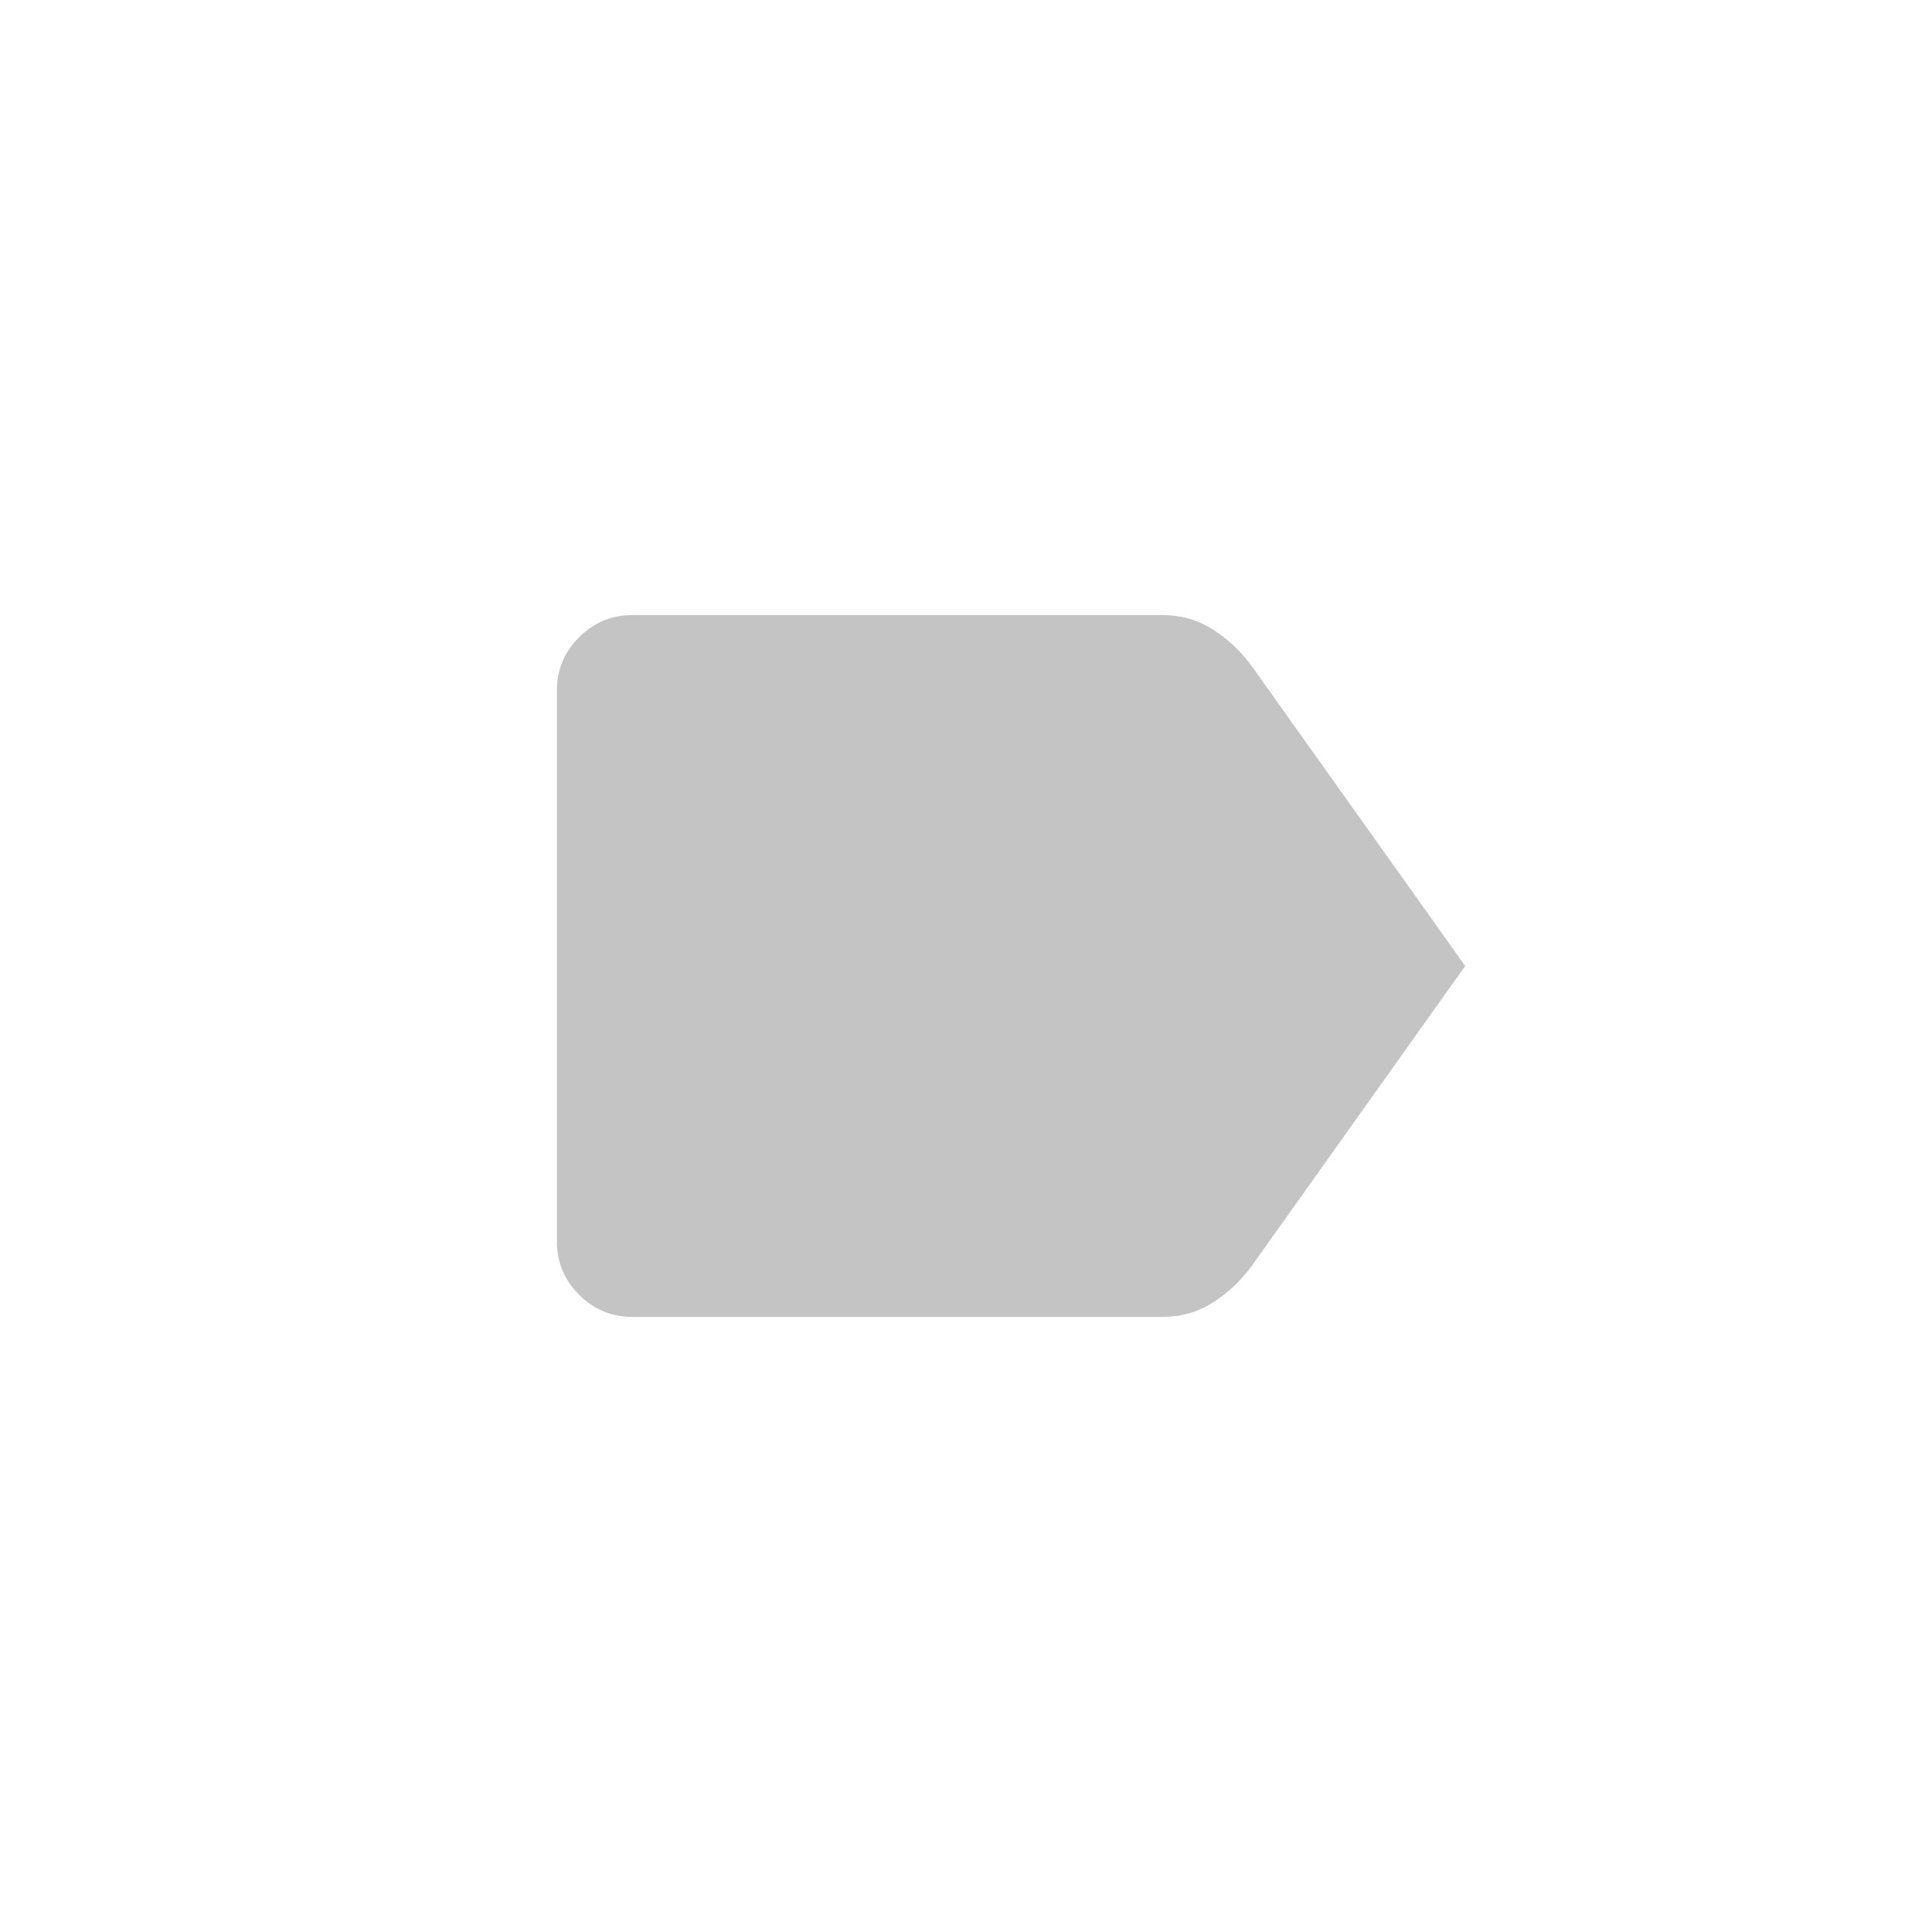
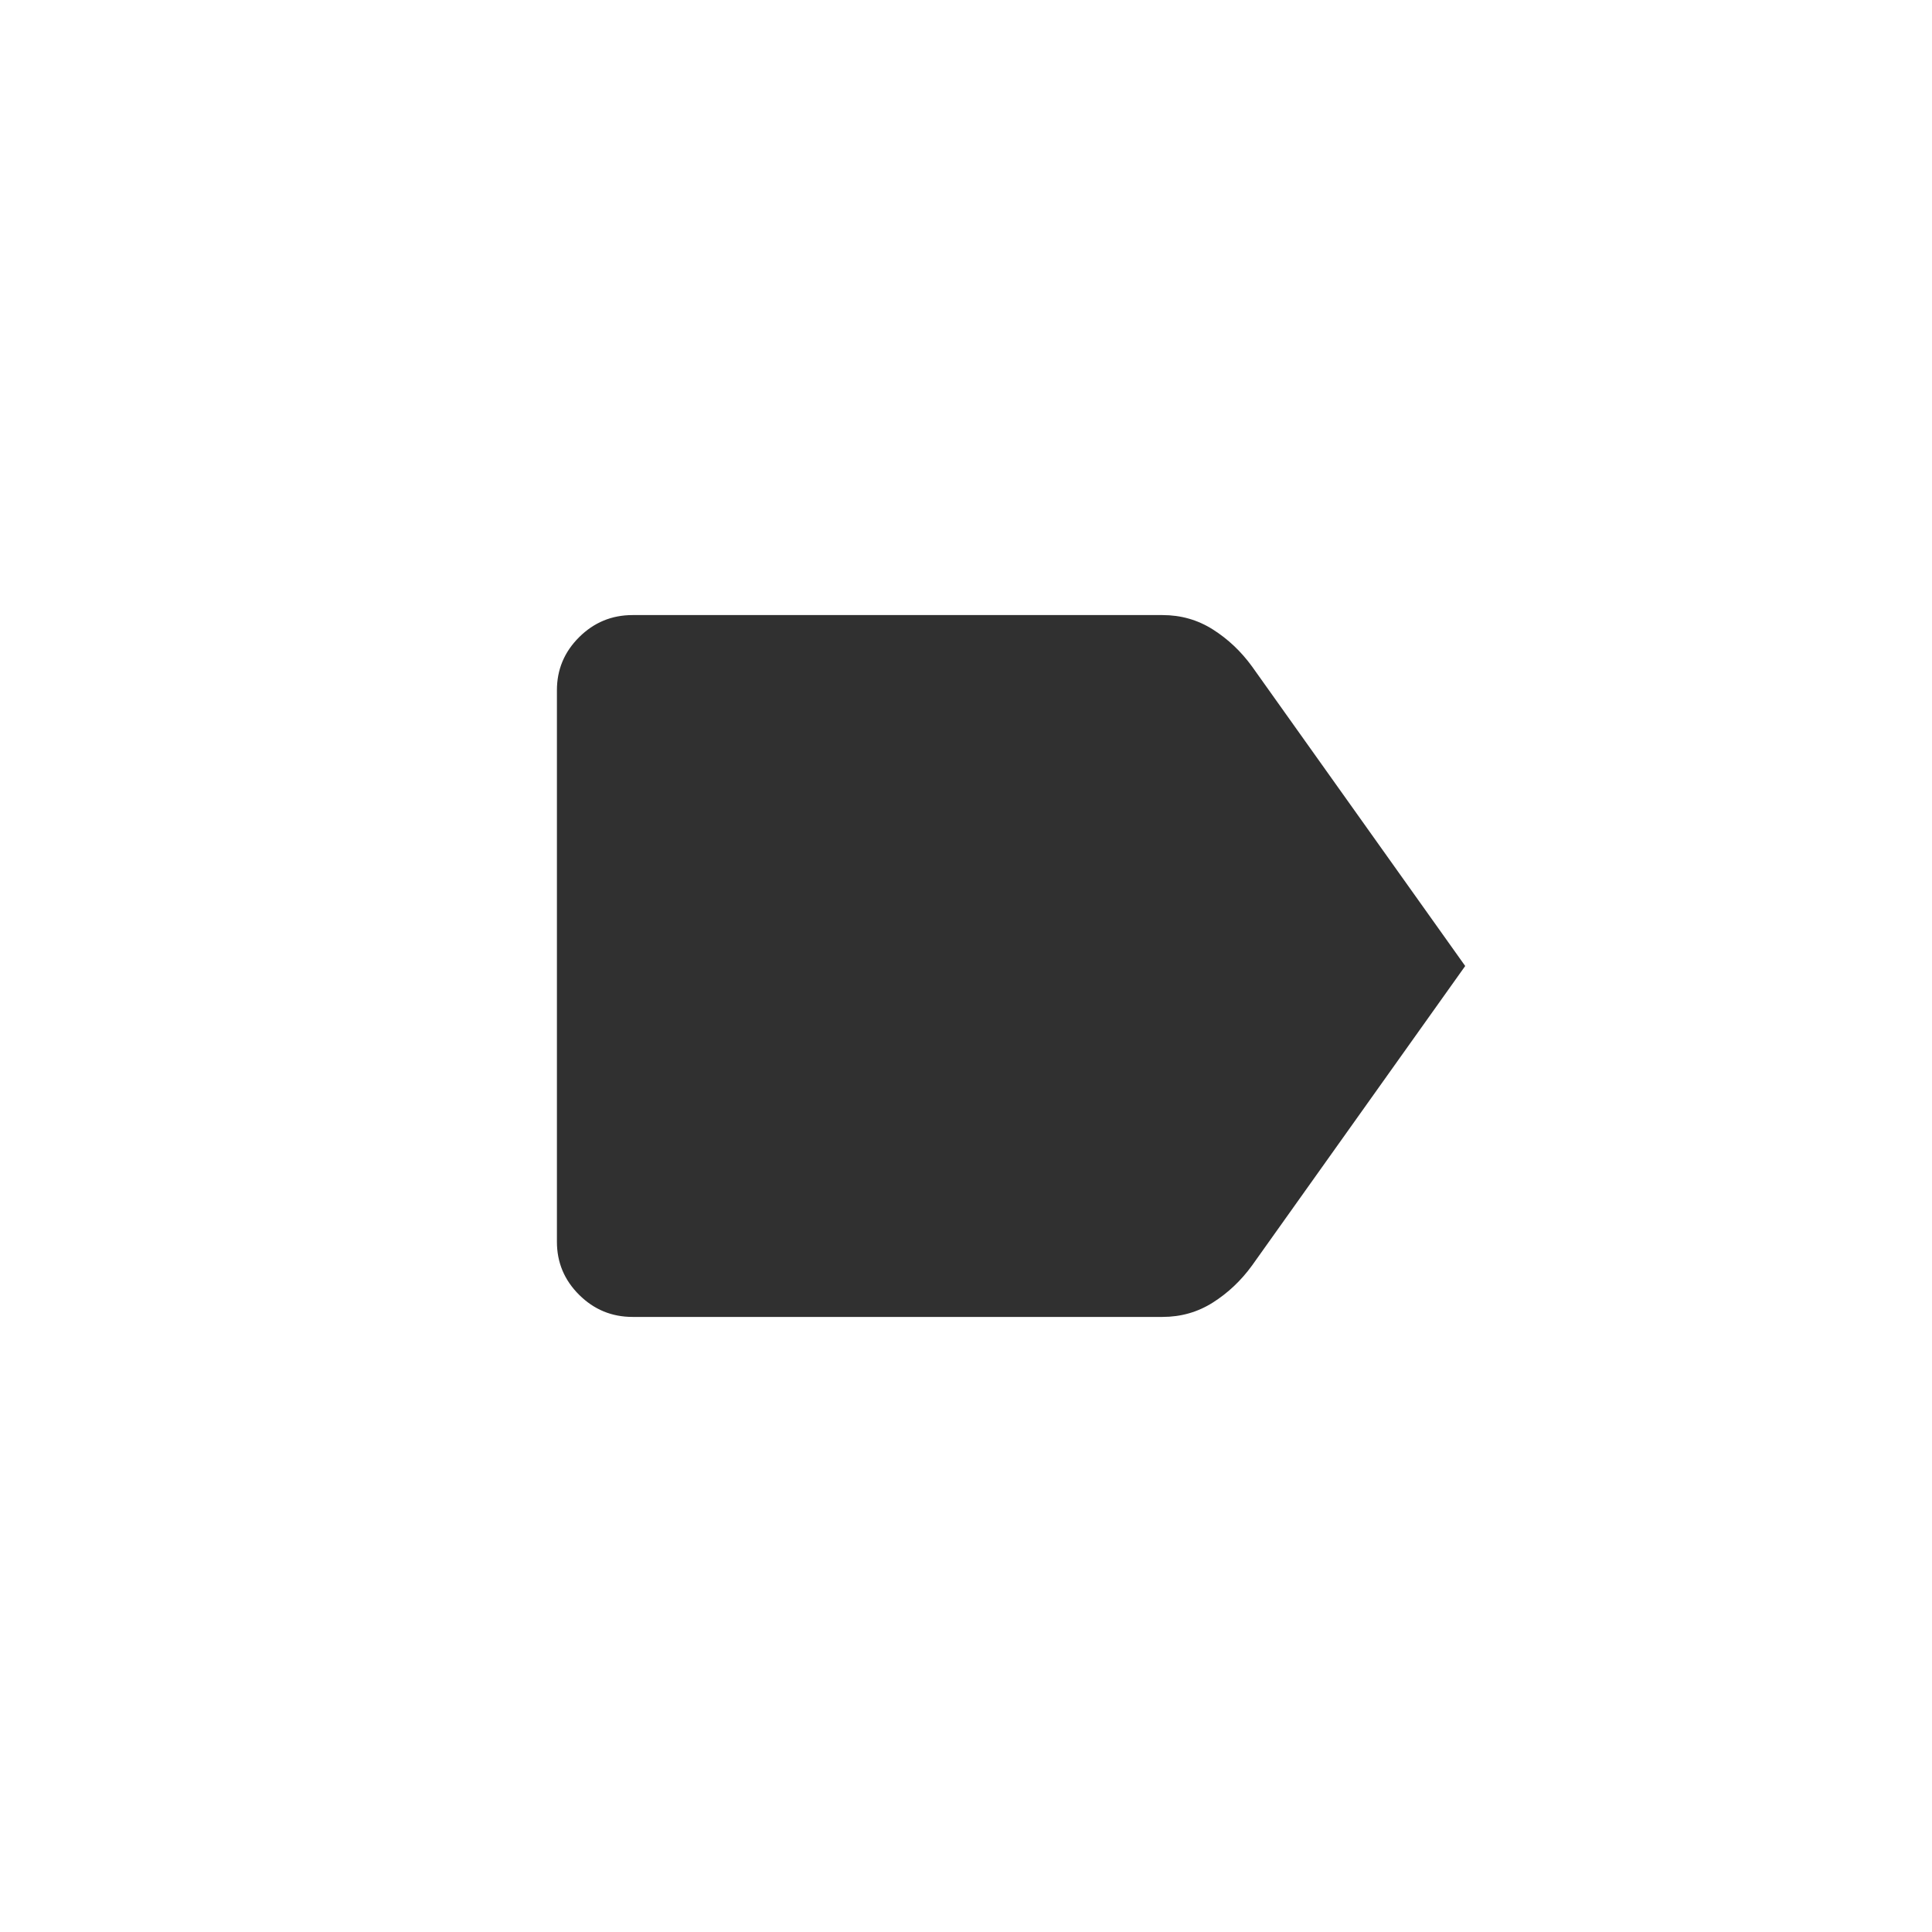
<svg xmlns="http://www.w3.org/2000/svg" width="512px" height="512px" viewBox="0 0 512 512" version="1.1">
  <g id="GoldlabelCore" stroke="none" stroke-width="1" fill="none" fill-rule="evenodd">
-     <g id="goldlabel_icon" transform="translate(0, -0)" fill="#c4c4c4">
+     <g id="goldlabel_icon" transform="translate(0, -0)" fill="#303030">
      <path d="M388.294,256 L331.795,335.382 C328.898,339.368 325.443,342.634 321.431,345.18 C317.42,347.727 312.962,349 308.059,349 L167.647,349 C162.131,349 157.409,347.049 153.481,343.146 C149.552,339.243 147.588,334.552 147.588,329.071 L147.588,182.929 C147.588,177.448 149.552,172.757 153.481,168.854 C157.409,164.951 162.131,163 167.647,163 L308.059,163 C312.962,163 317.42,164.273 321.431,166.82 C325.443,169.366 328.898,172.632 331.795,176.618 L388.294,256 Z" id="Goldlabel" />
    </g>
  </g>
</svg>
